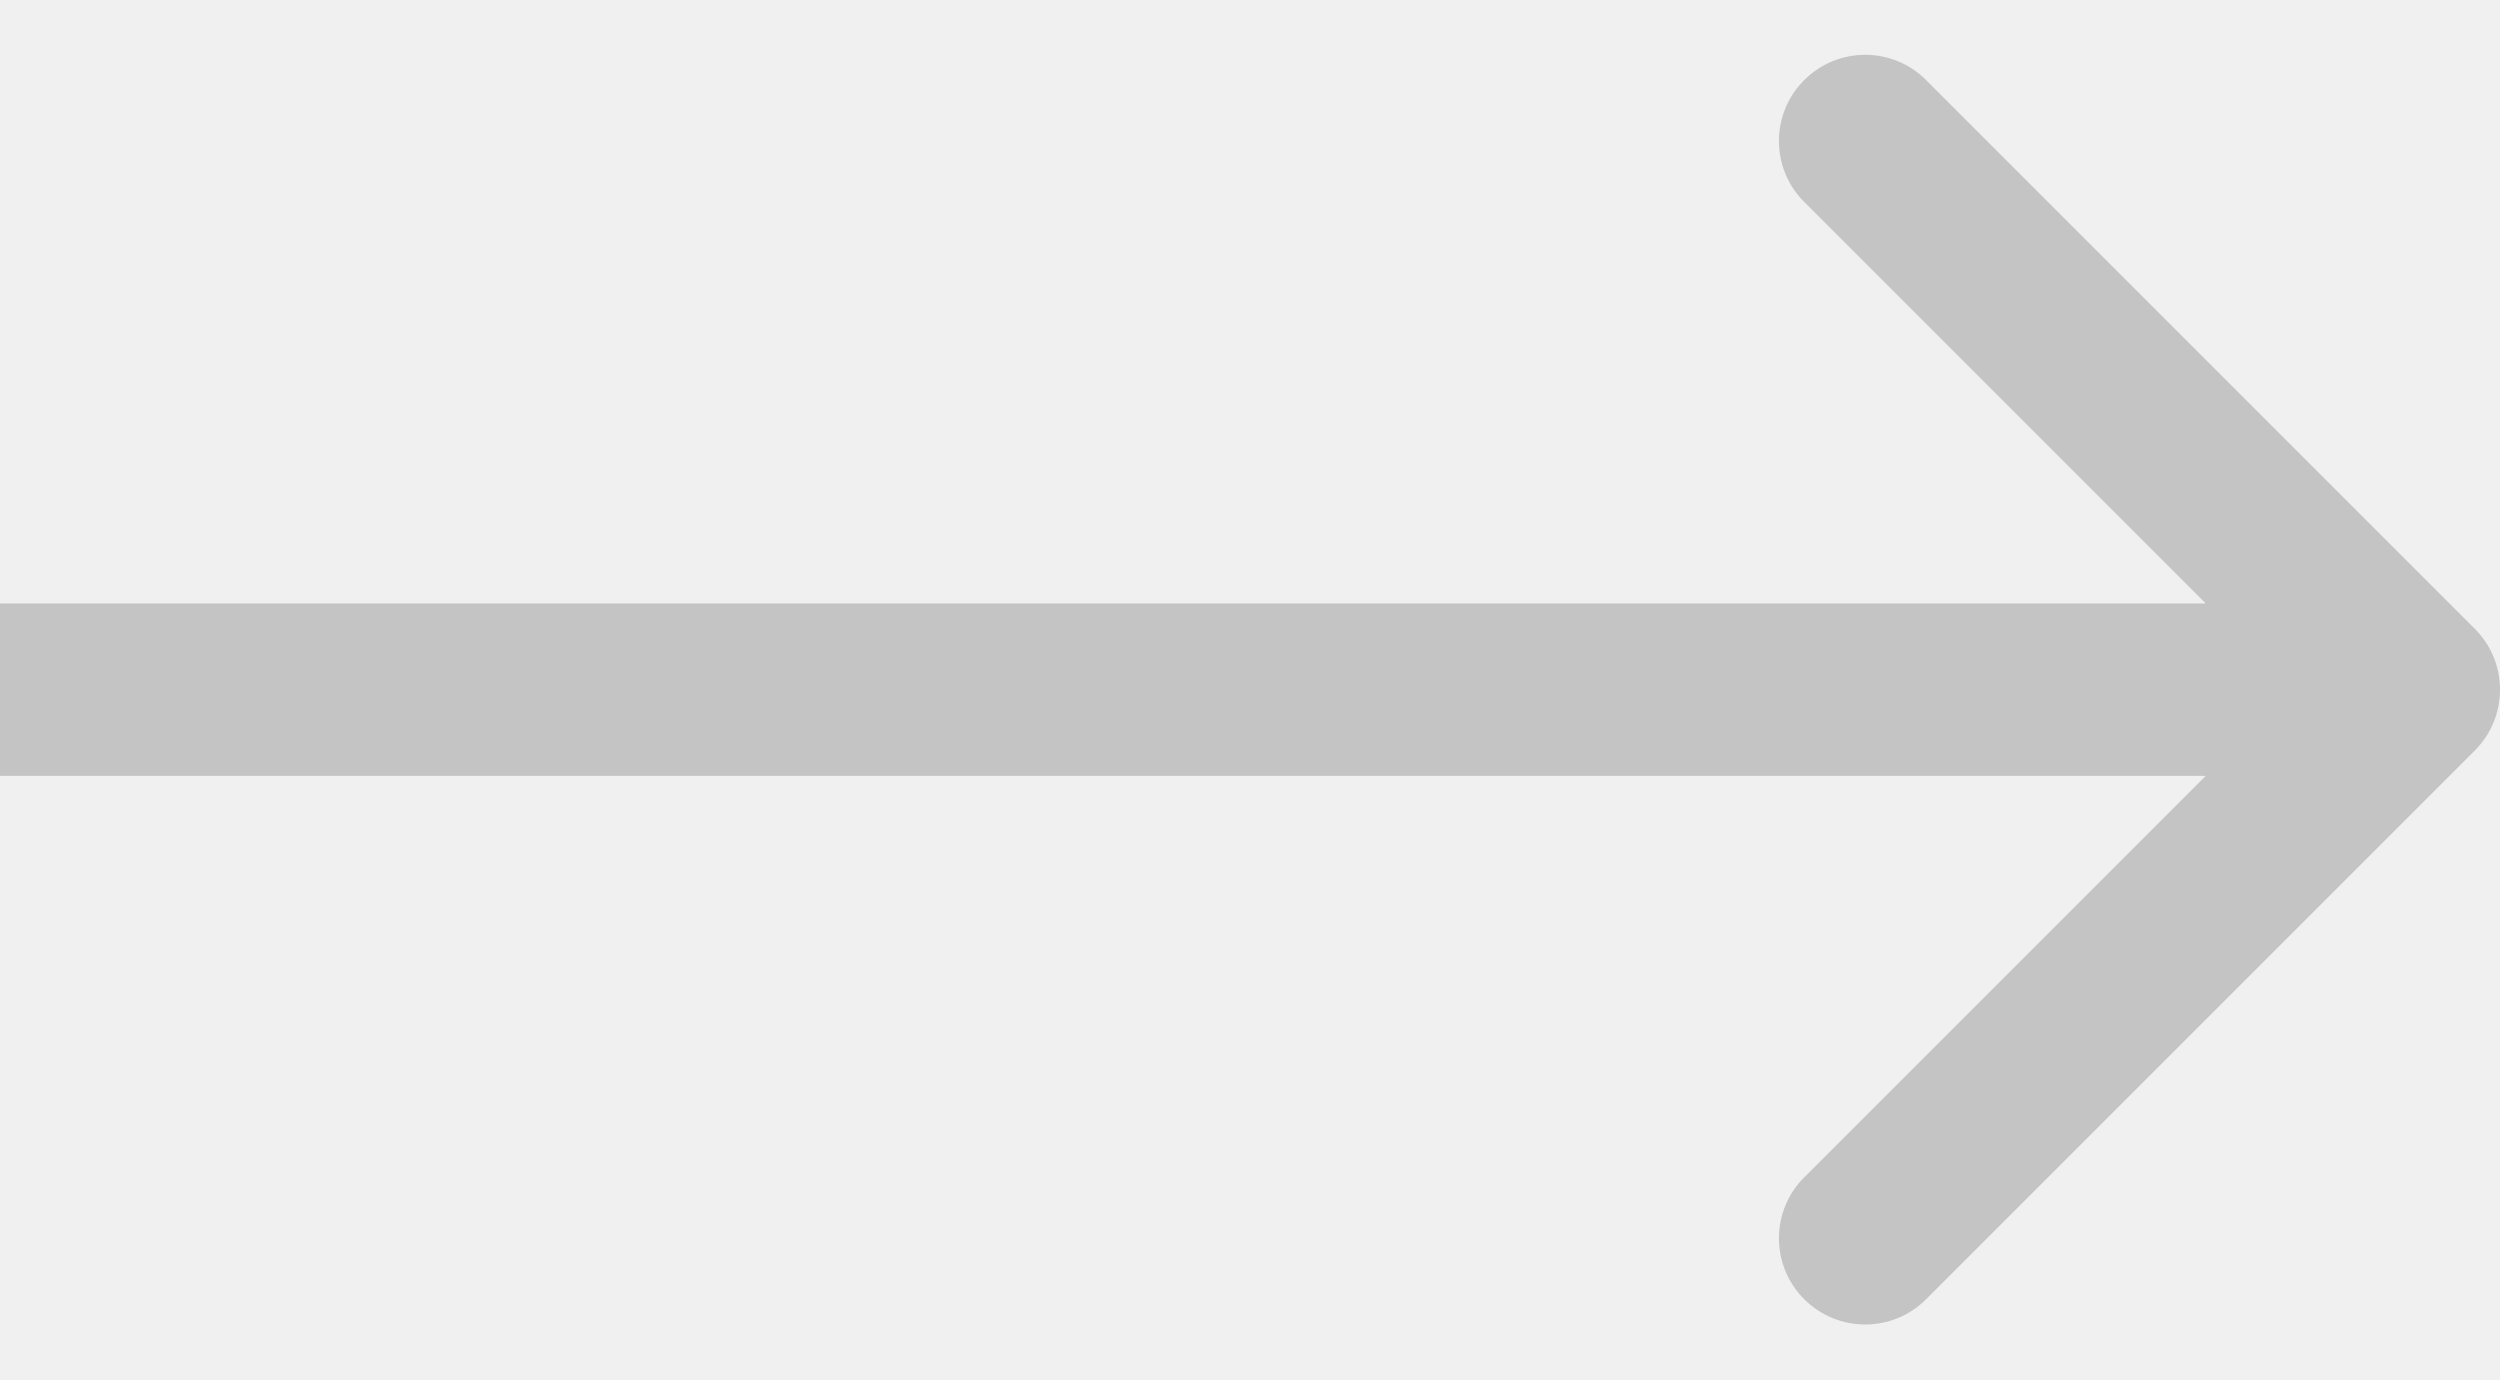
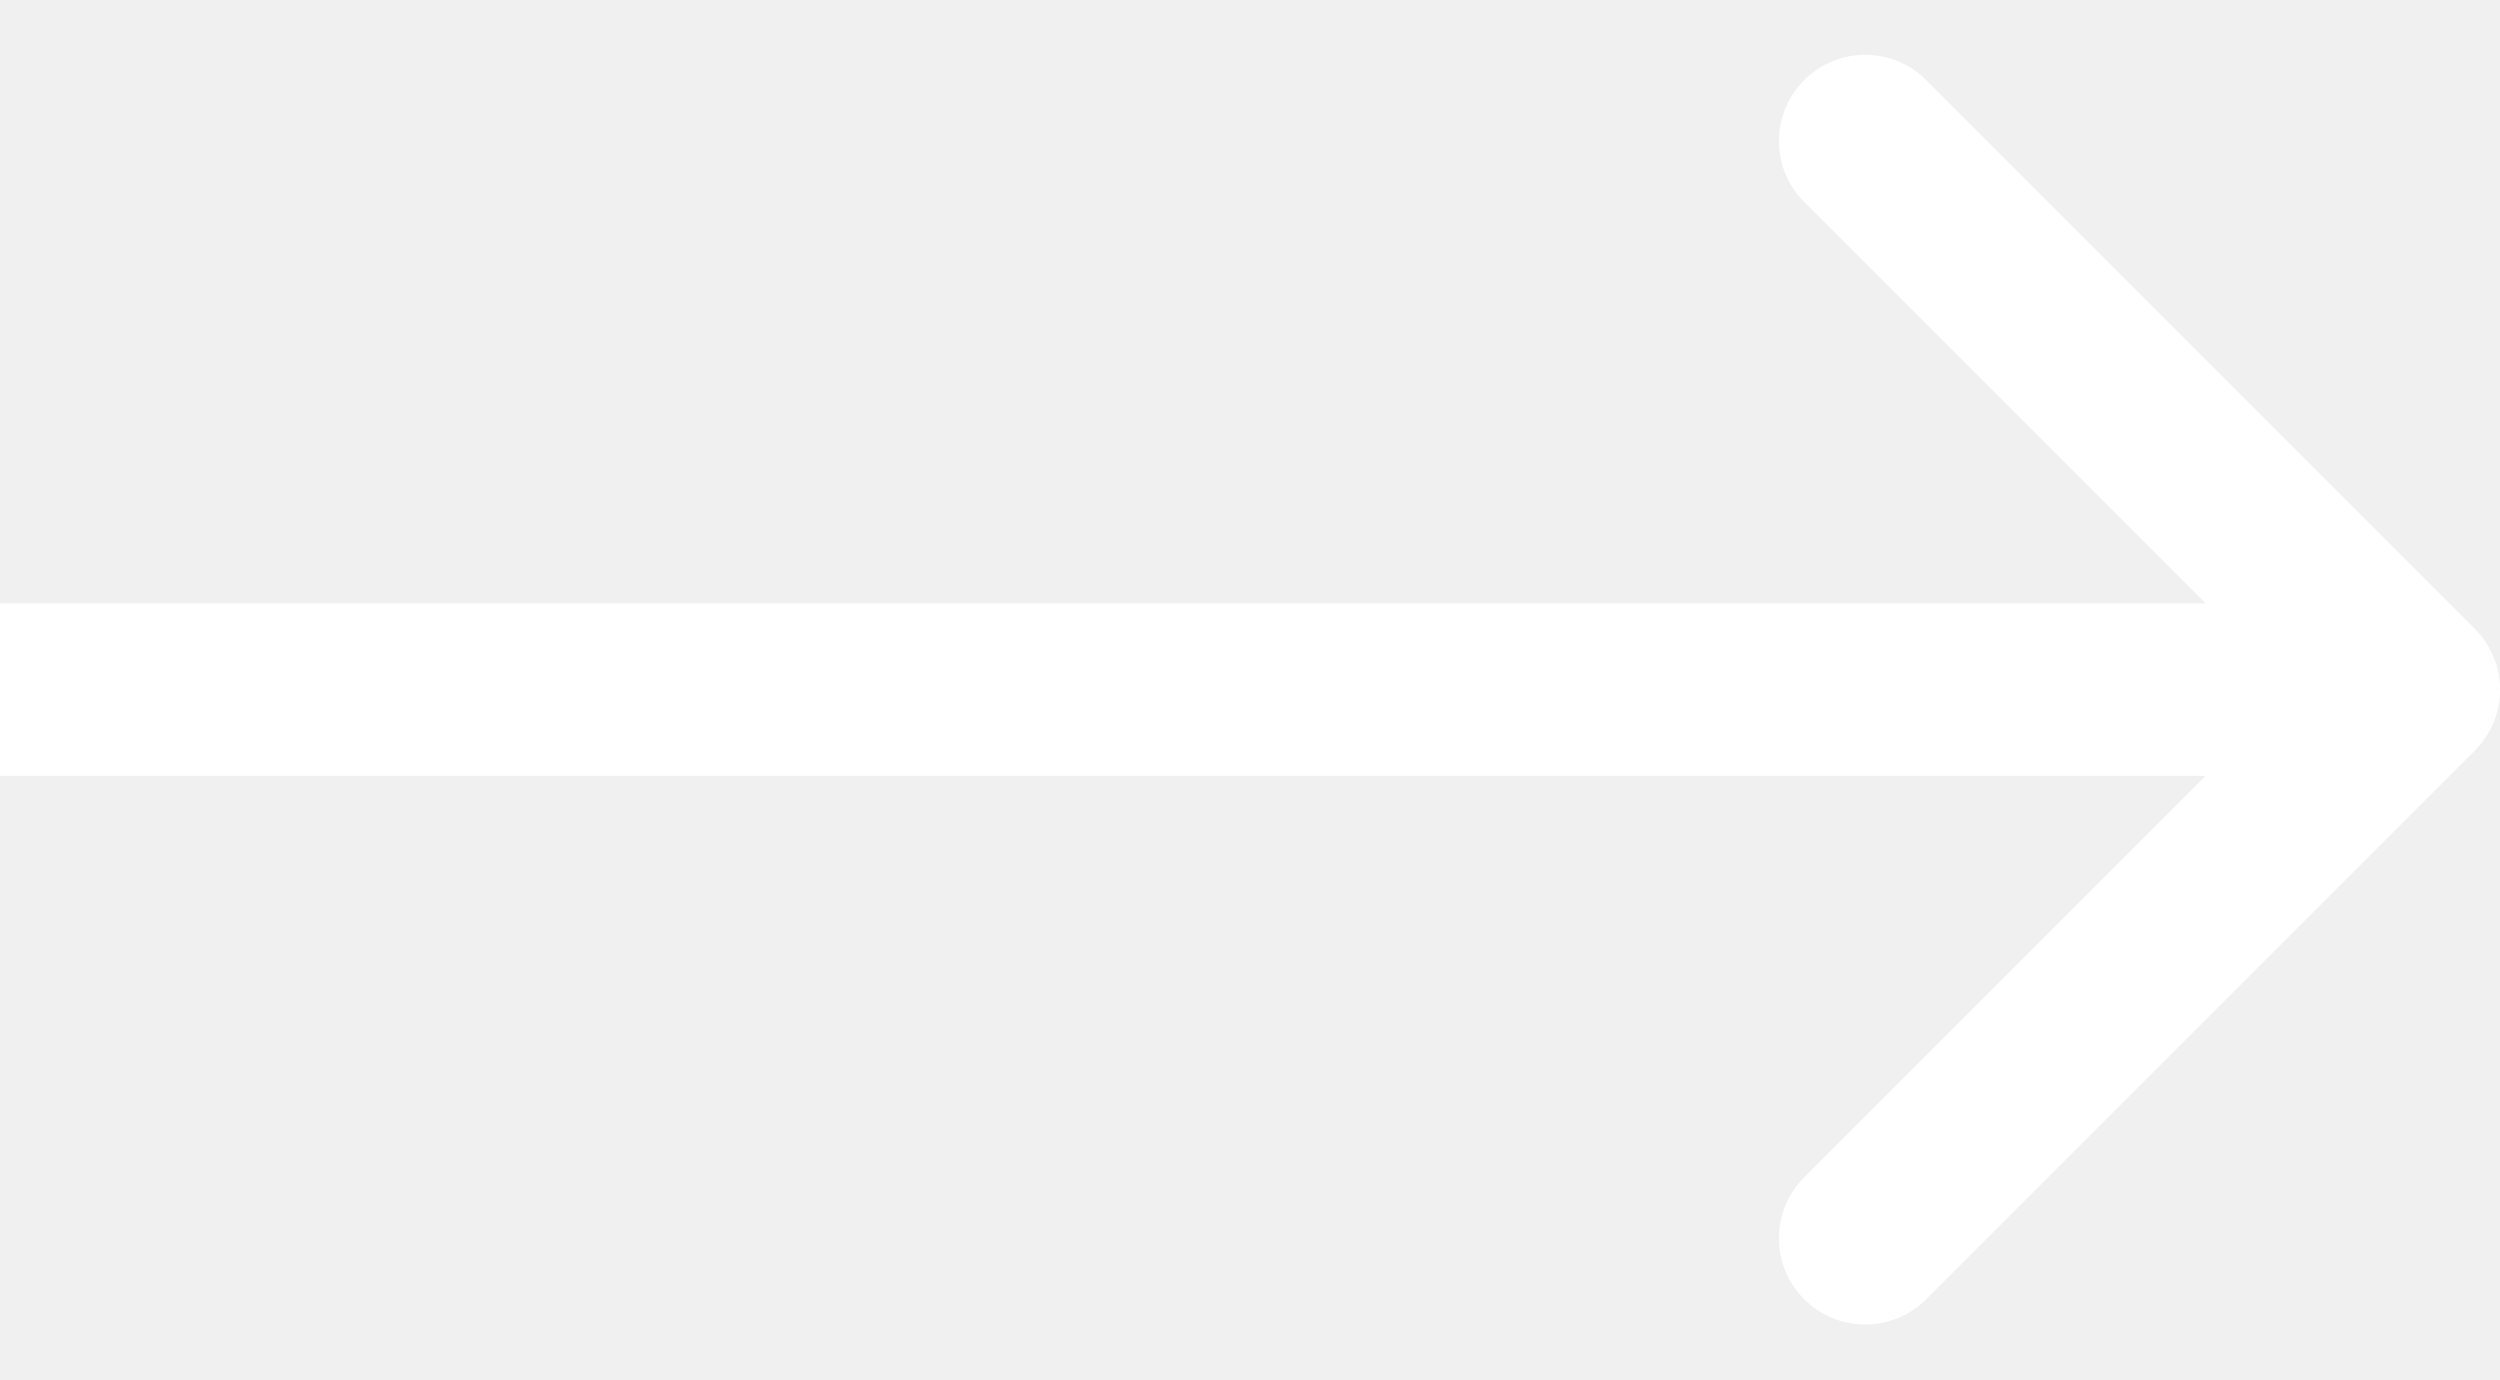
- <svg xmlns="http://www.w3.org/2000/svg" width="29" height="16" viewBox="0 0 29 16" fill="#C4C4C4">
+ <svg xmlns="http://www.w3.org/2000/svg" width="29" height="16" viewBox="0 0 29 16" fill="#fff">
  <path d="M28.707 8.707C29.098 8.317 29.098 7.683 28.707 7.293L22.343 0.929C21.953 0.538 21.32 0.538 20.929 0.929C20.538 1.319 20.538 1.953 20.929 2.343L26.586 8L20.929 13.657C20.538 14.047 20.538 14.681 20.929 15.071C21.32 15.462 21.953 15.462 22.343 15.071L28.707 8.707ZM0 9H28V7H0V9Z" />
</svg>
